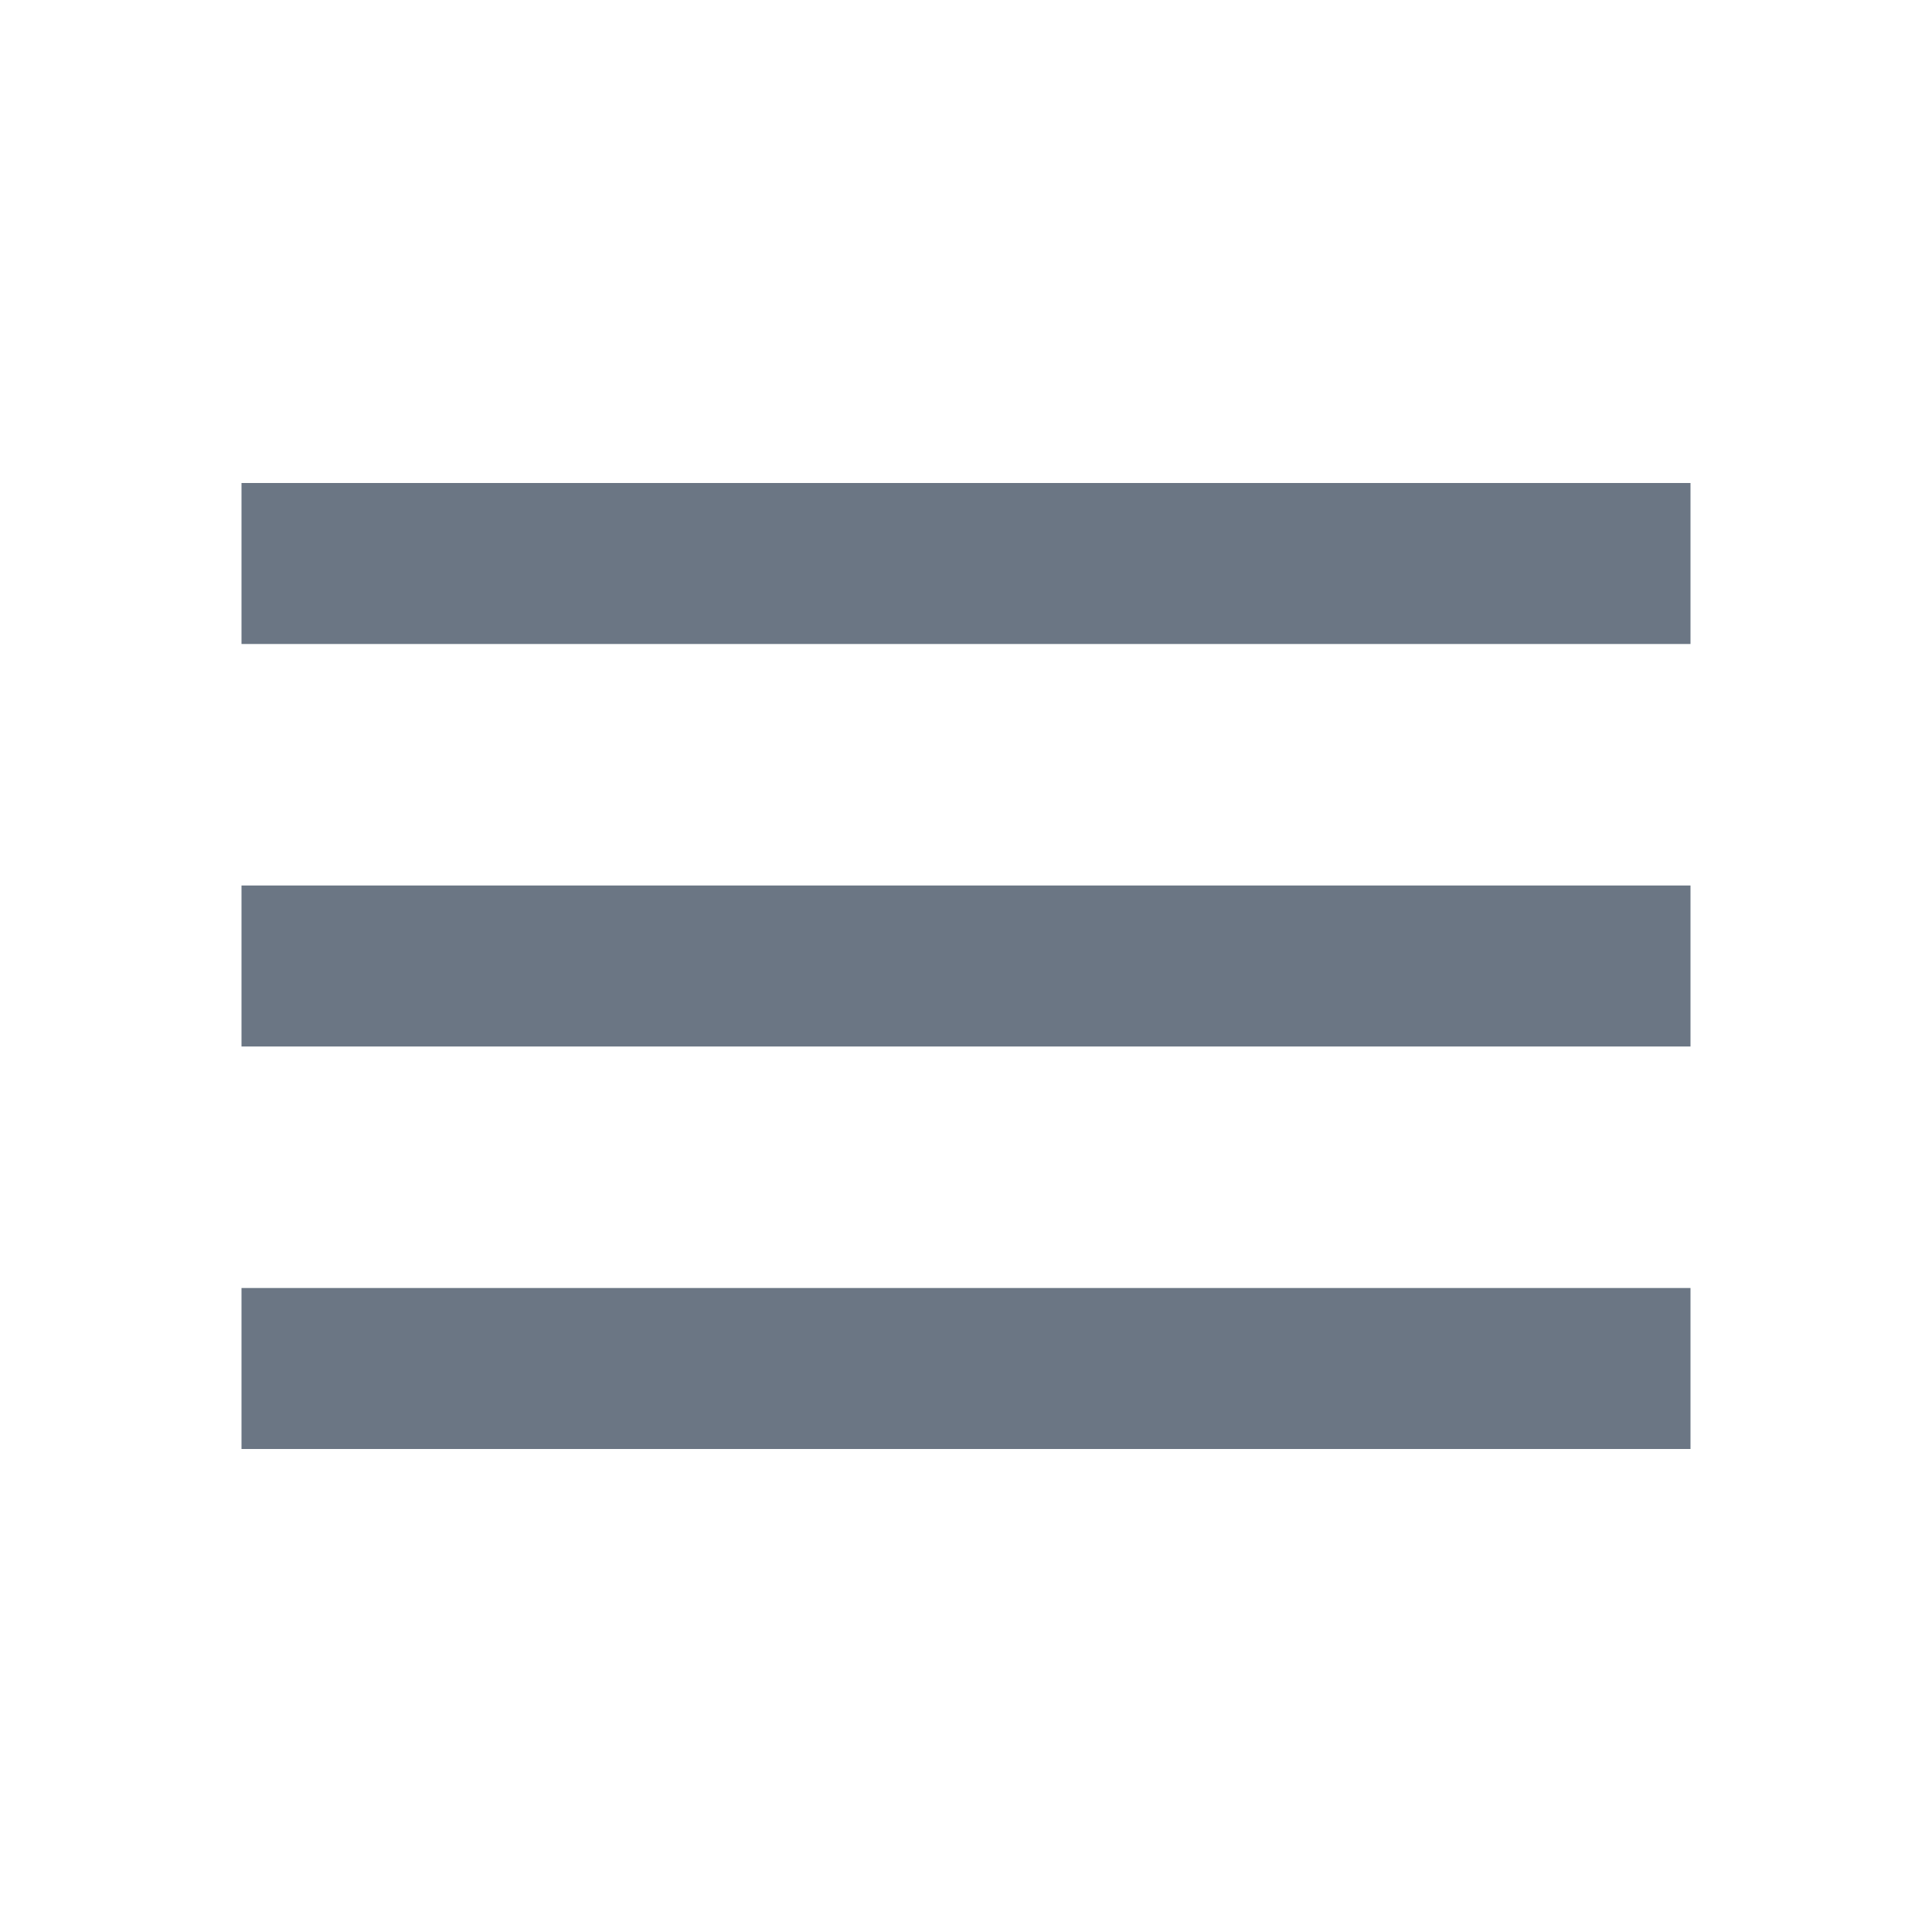
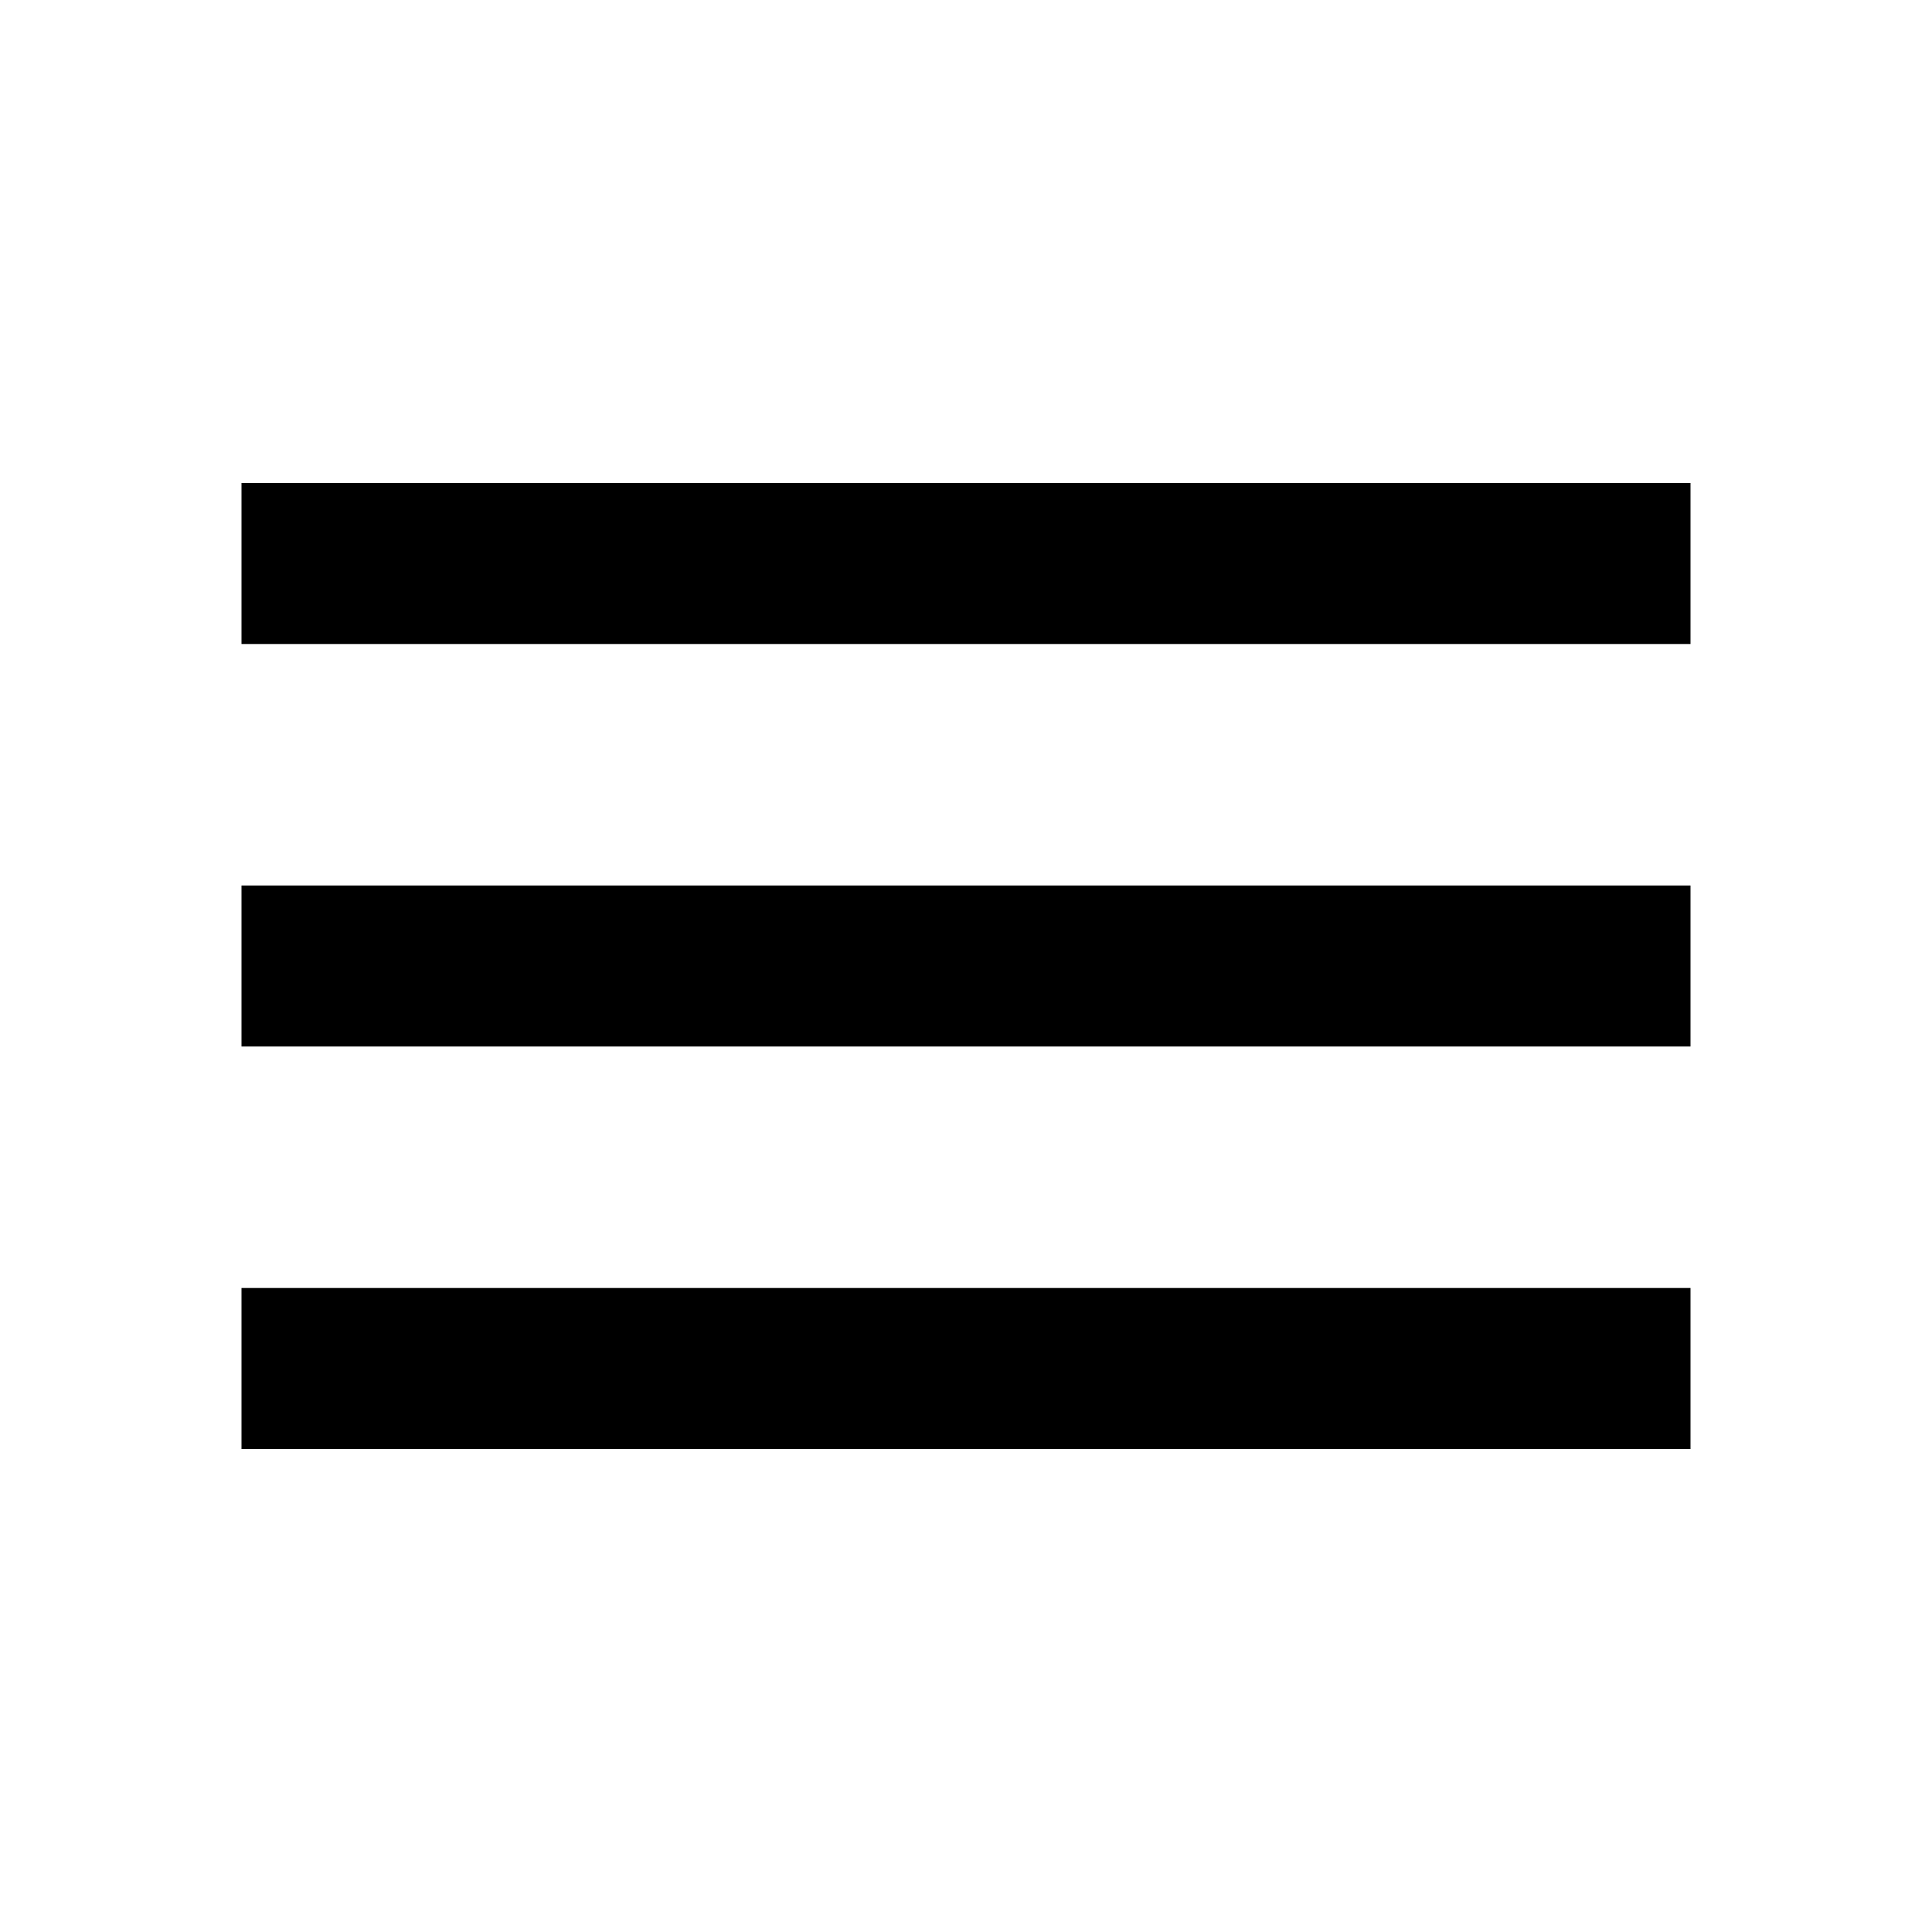
- <svg xmlns="http://www.w3.org/2000/svg" height="24" viewBox="0 -960 960 960" width="24">
-   <path d="M120-240v-80h720v80H120Zm0-200v-80h720v80H120Zm0-200v-80h720v80H120Z" fill="rgba(0, 19, 43, 0.58)" />
+ <svg xmlns="http://www.w3.org/2000/svg" width="current" height="current" viewBox="0 -960 960 960">
+   <path fill="currentColor" d="M120-240v-80h720v80H120Zm0-200v-80h720v80H120Zm0-200v-80h720v80H120Z" />
</svg>
